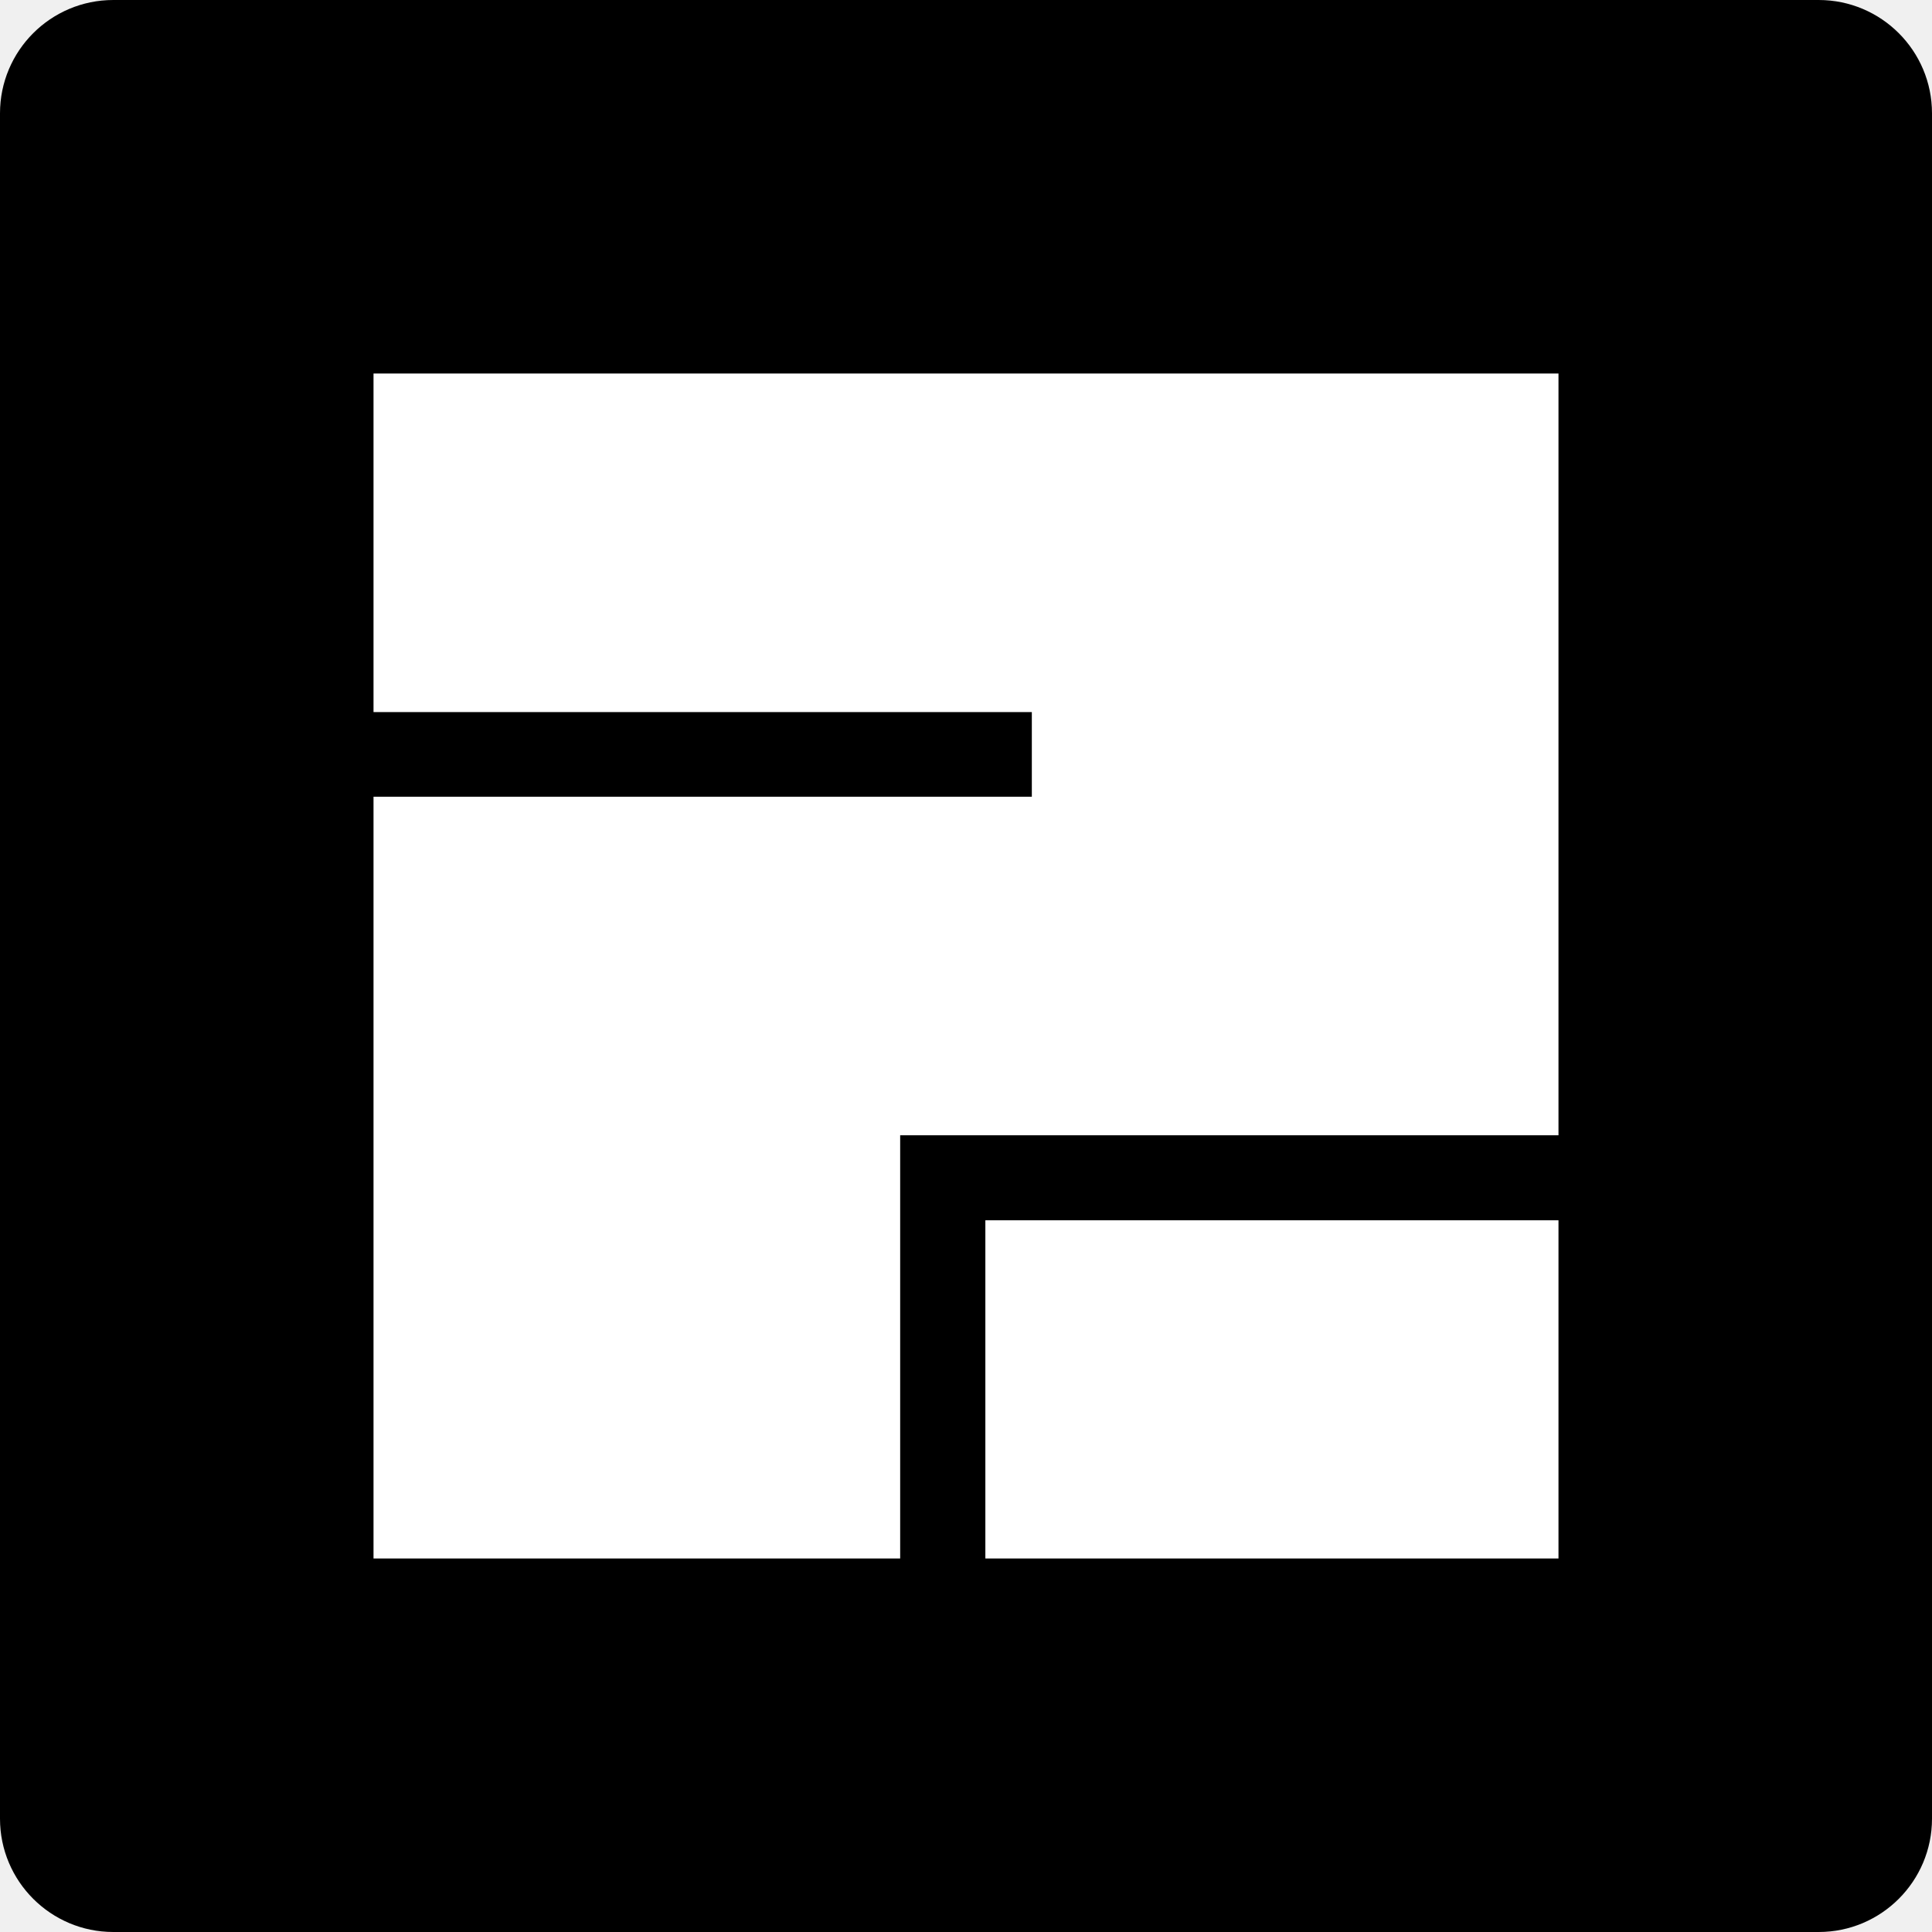
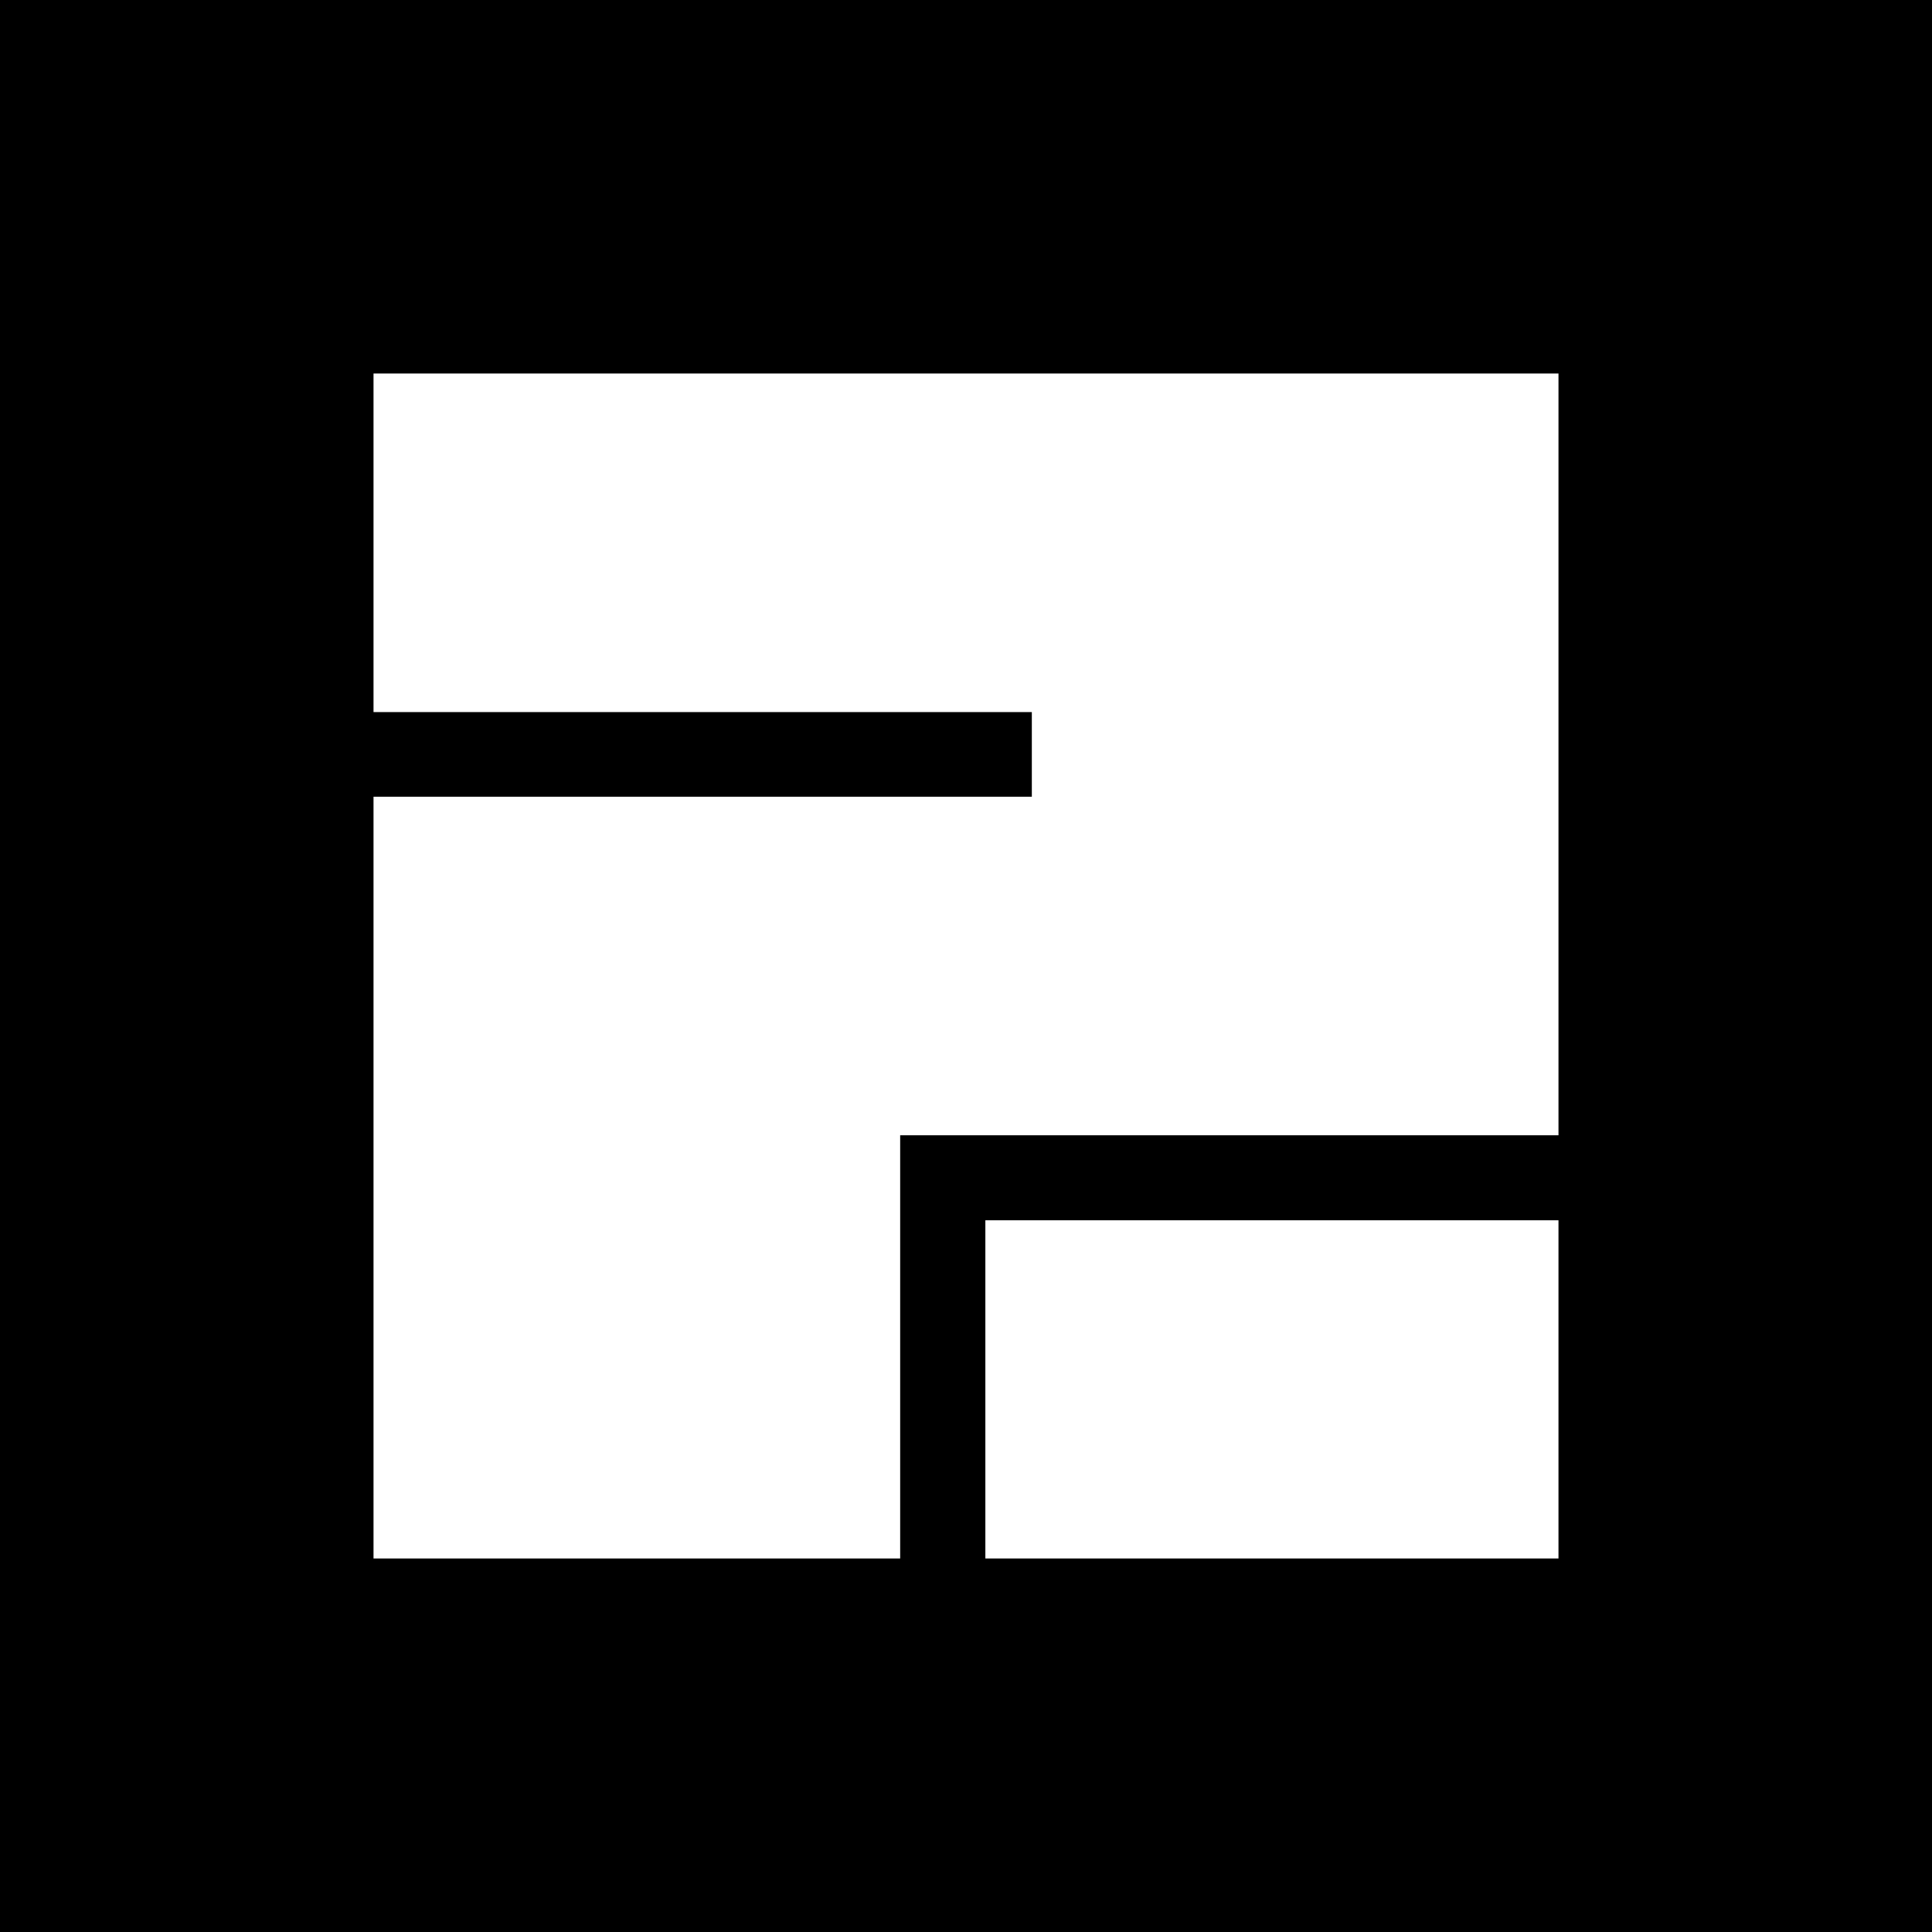
- <svg xmlns="http://www.w3.org/2000/svg" width="256" height="256" viewBox="0 0 750 750" fill="none">
-   <rect width="750" height="750" rx="44" fill="black" />
-   <rect x="382.516" y="473.715" width="222.484" height="131.285" fill="white" />
-   <path d="M145 145L605 145V440.714H349.444V605H145V309.286H400.556V276.429H145V145Z" fill="white" />
+ <svg xmlns="http://www.w3.org/2000/svg" width="1024" height="1024" viewBox="0 0 1024 1024" fill="none">
+   <rect width="1024" height="1024" fill="black" />
+   <rect x="522.262" y="646.778" width="303.764" height="179.248" fill="white" />
+   <path d="M197.973 197.973L826.027 197.973V601.722H477.108V826.027H197.973V422.278H546.892V377.417H197.973V197.973Z" fill="white" />
</svg>
